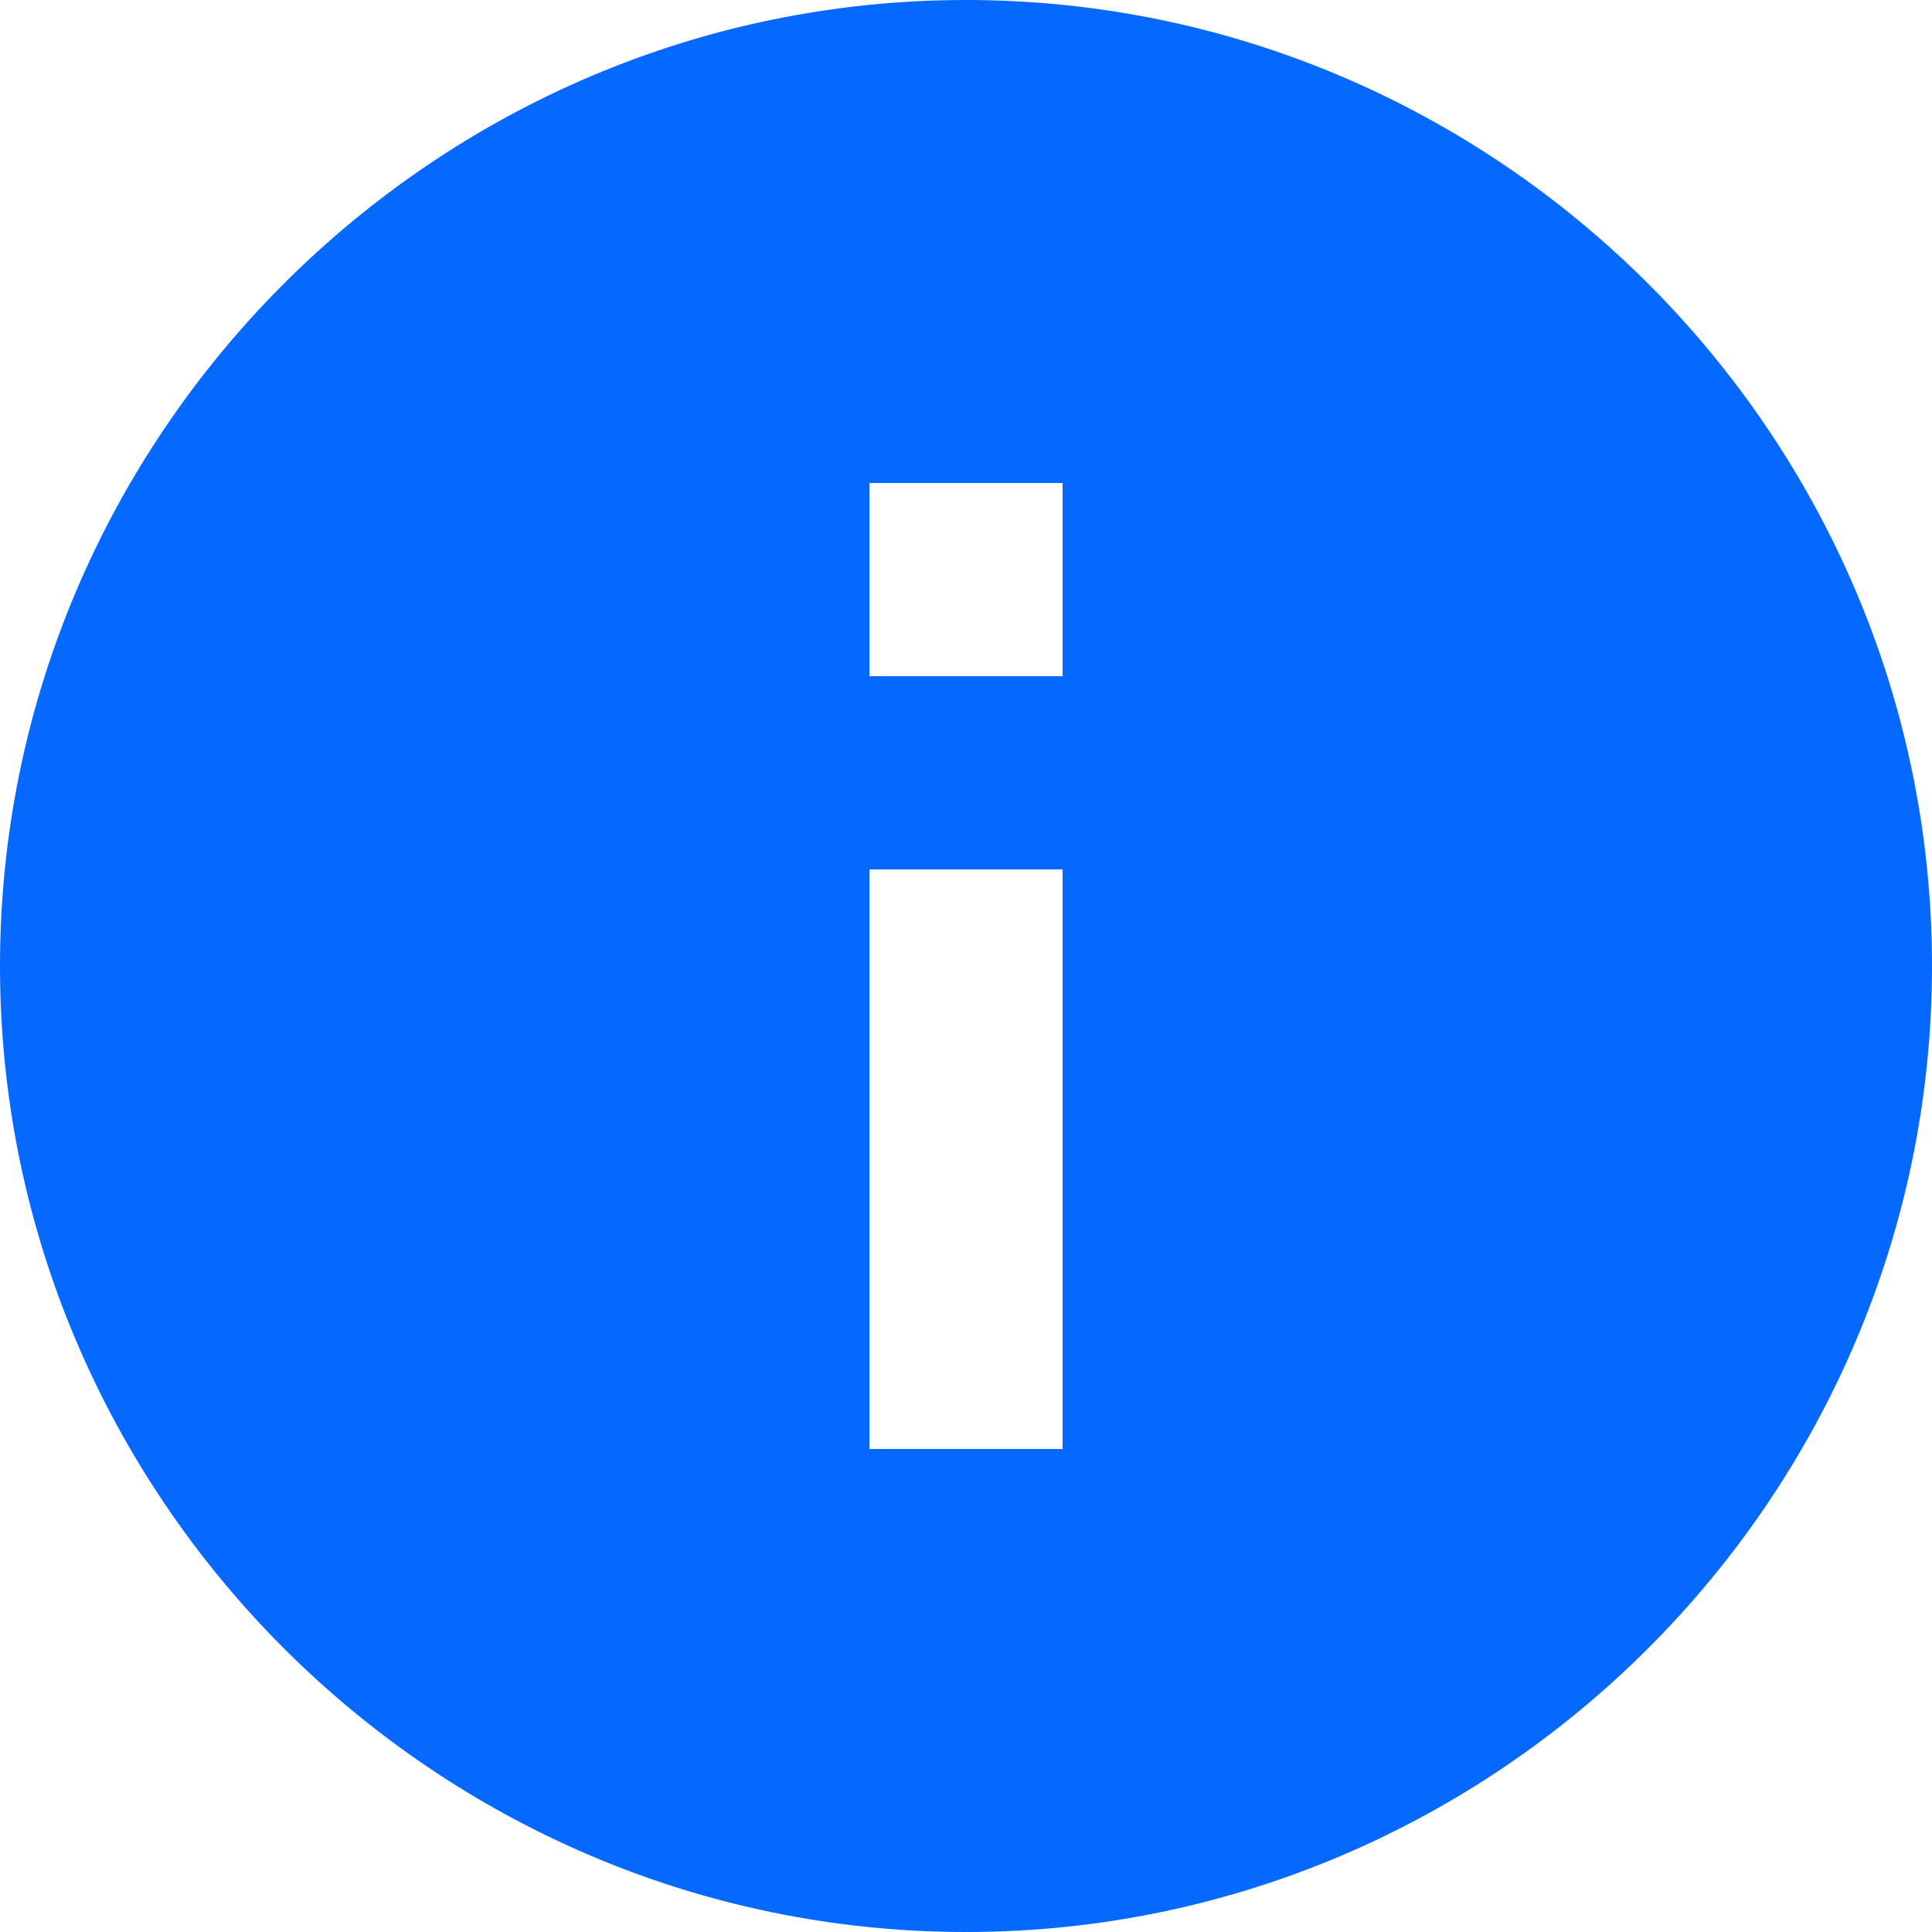
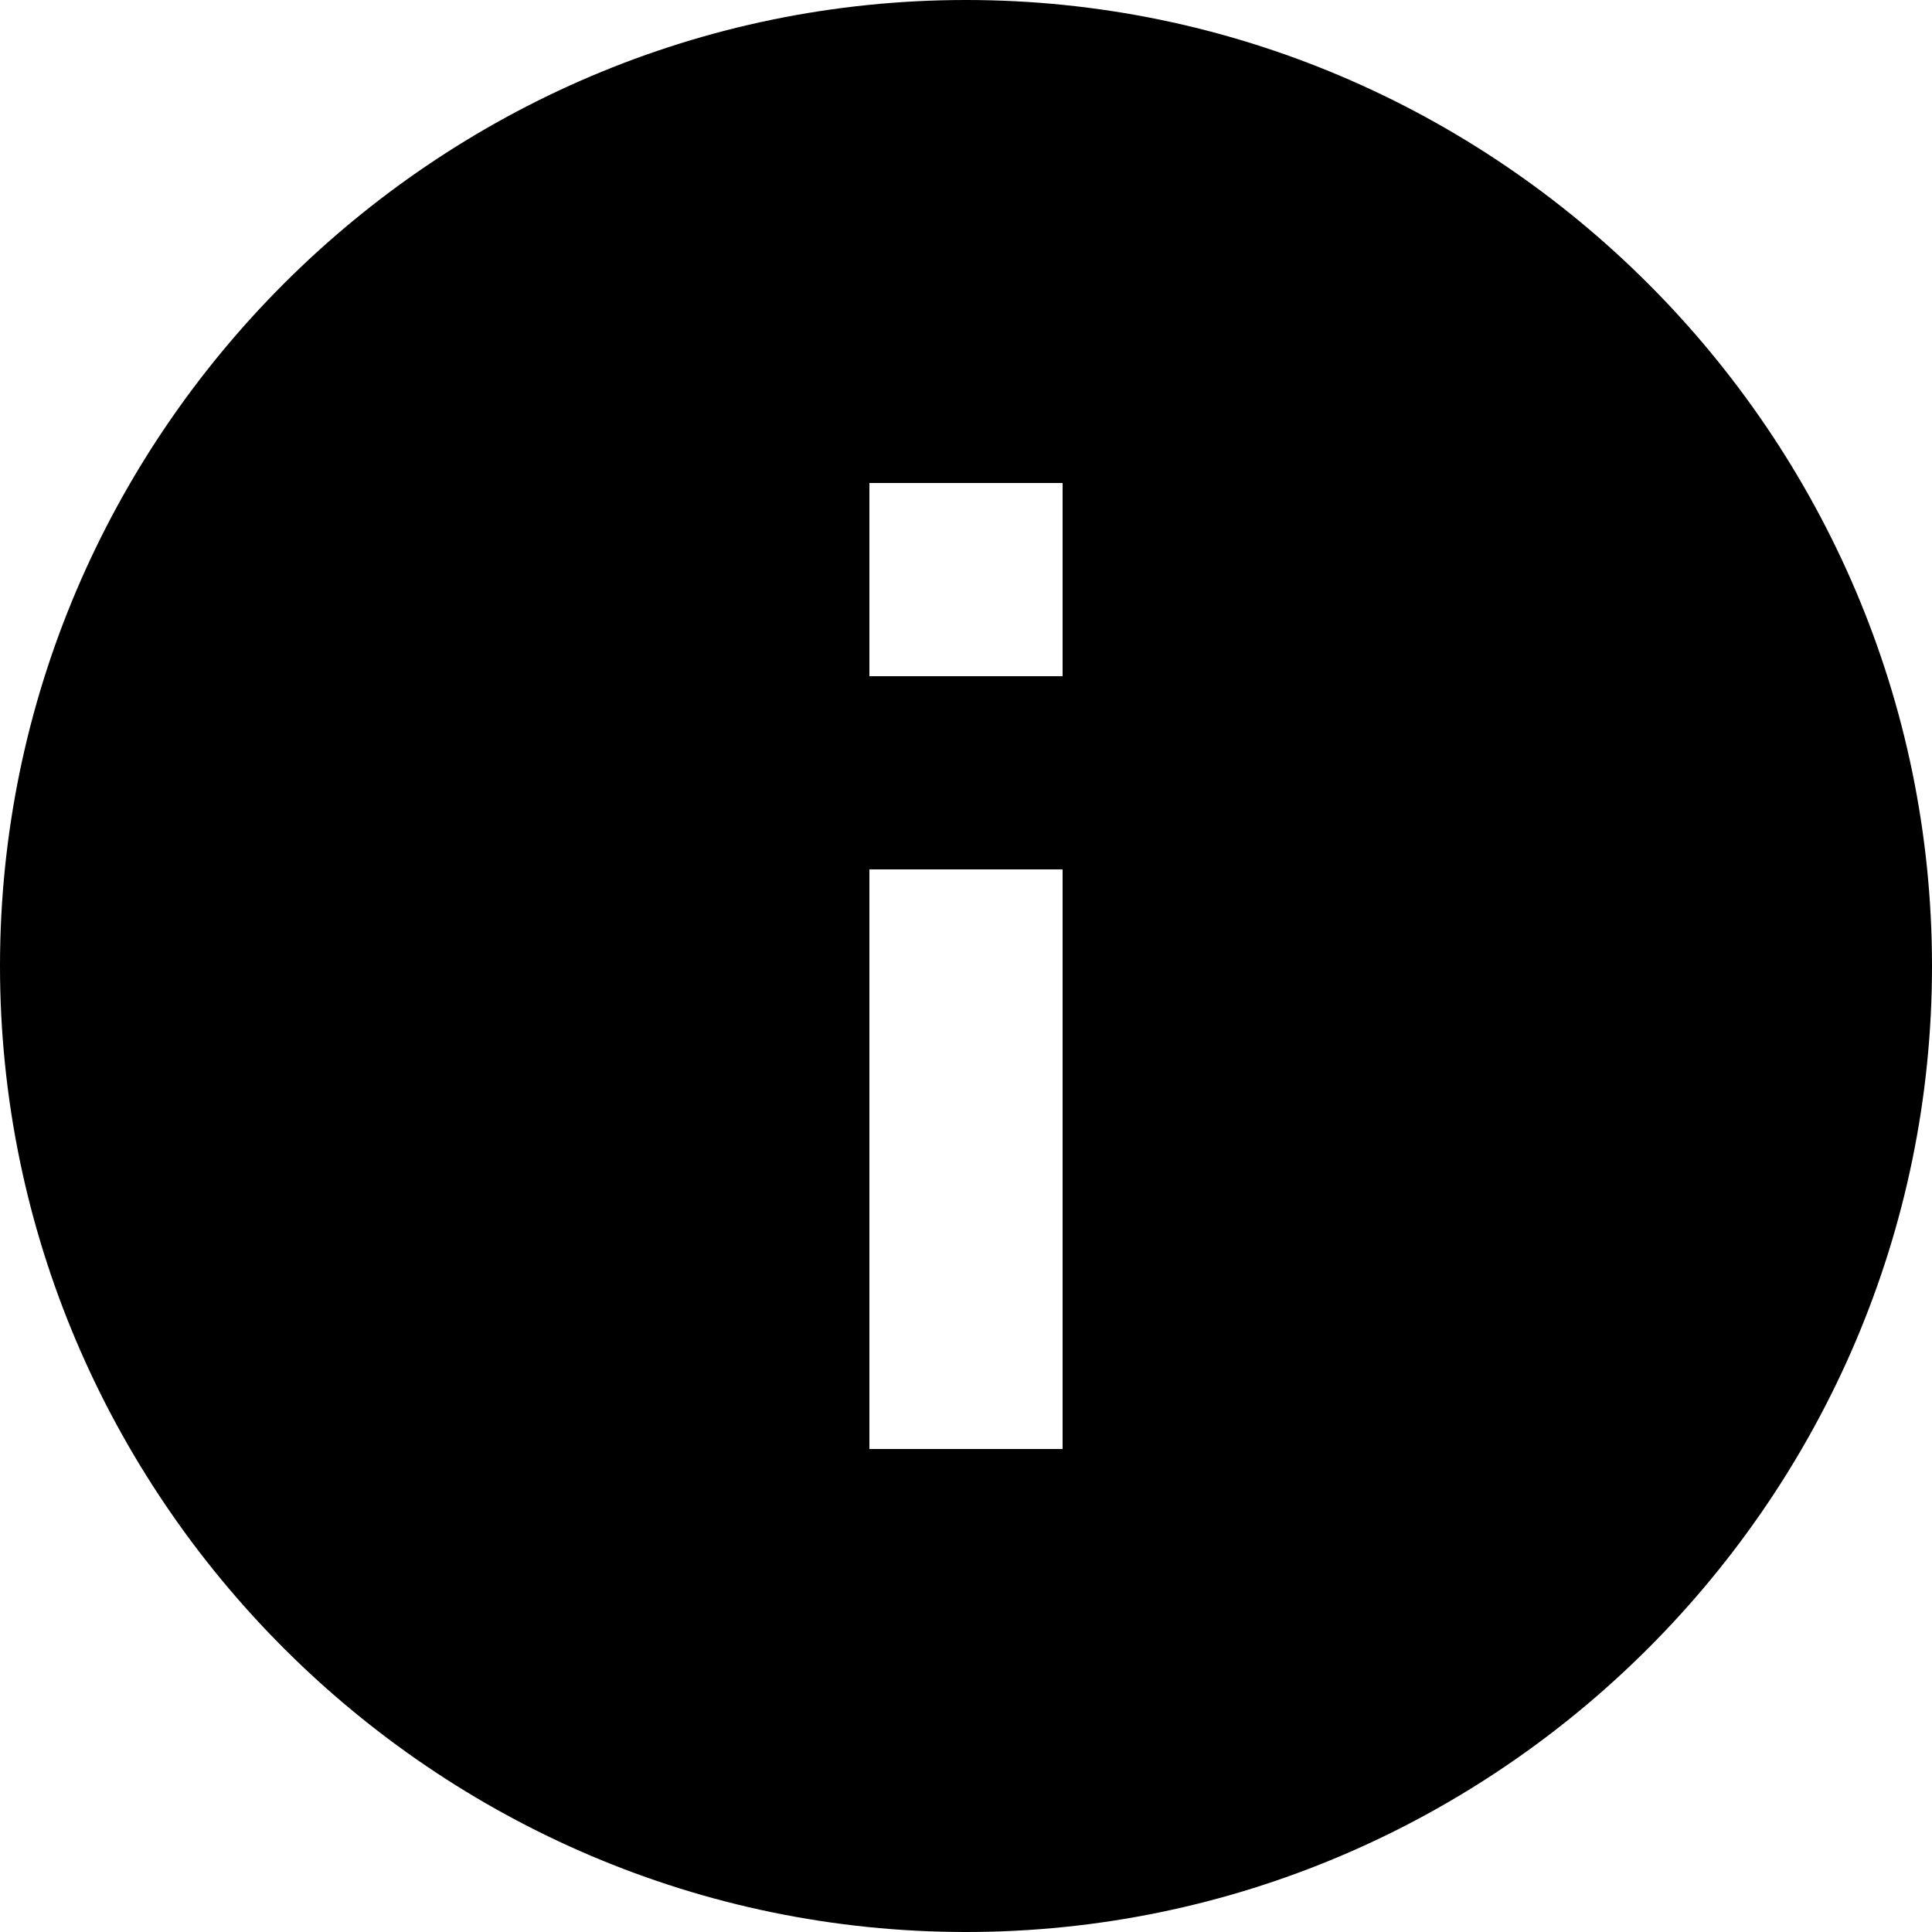
- <svg xmlns="http://www.w3.org/2000/svg" version="1.1" width="512" height="512" x="0" y="0" viewBox="0 0 510 510" style="enable-background:new 0 0 512 512" xml:space="preserve" class="">
-   <g>
-     <path d="M255 0C114.75 0 0 114.75 0 255s114.75 255 255 255 255-114.75 255-255S395.25 0 255 0zm25.5 382.5h-51v-153h51v153zm0-204h-51v-51h51v51z" fill="#0569FF" />
-   </g>
+ <svg xmlns="http://www.w3.org/2000/svg" x="0" y="0" viewBox="0 0 510 510" xml:space="preserve">
+   <path d="M255 0C114.75 0 0 114.75 0 255s114.75 255 255 255 255-114.75 255-255S395.25 0 255 0zm25.5 382.5h-51v-153h51v153zm0-204h-51v-51h51v51z" />
</svg>
